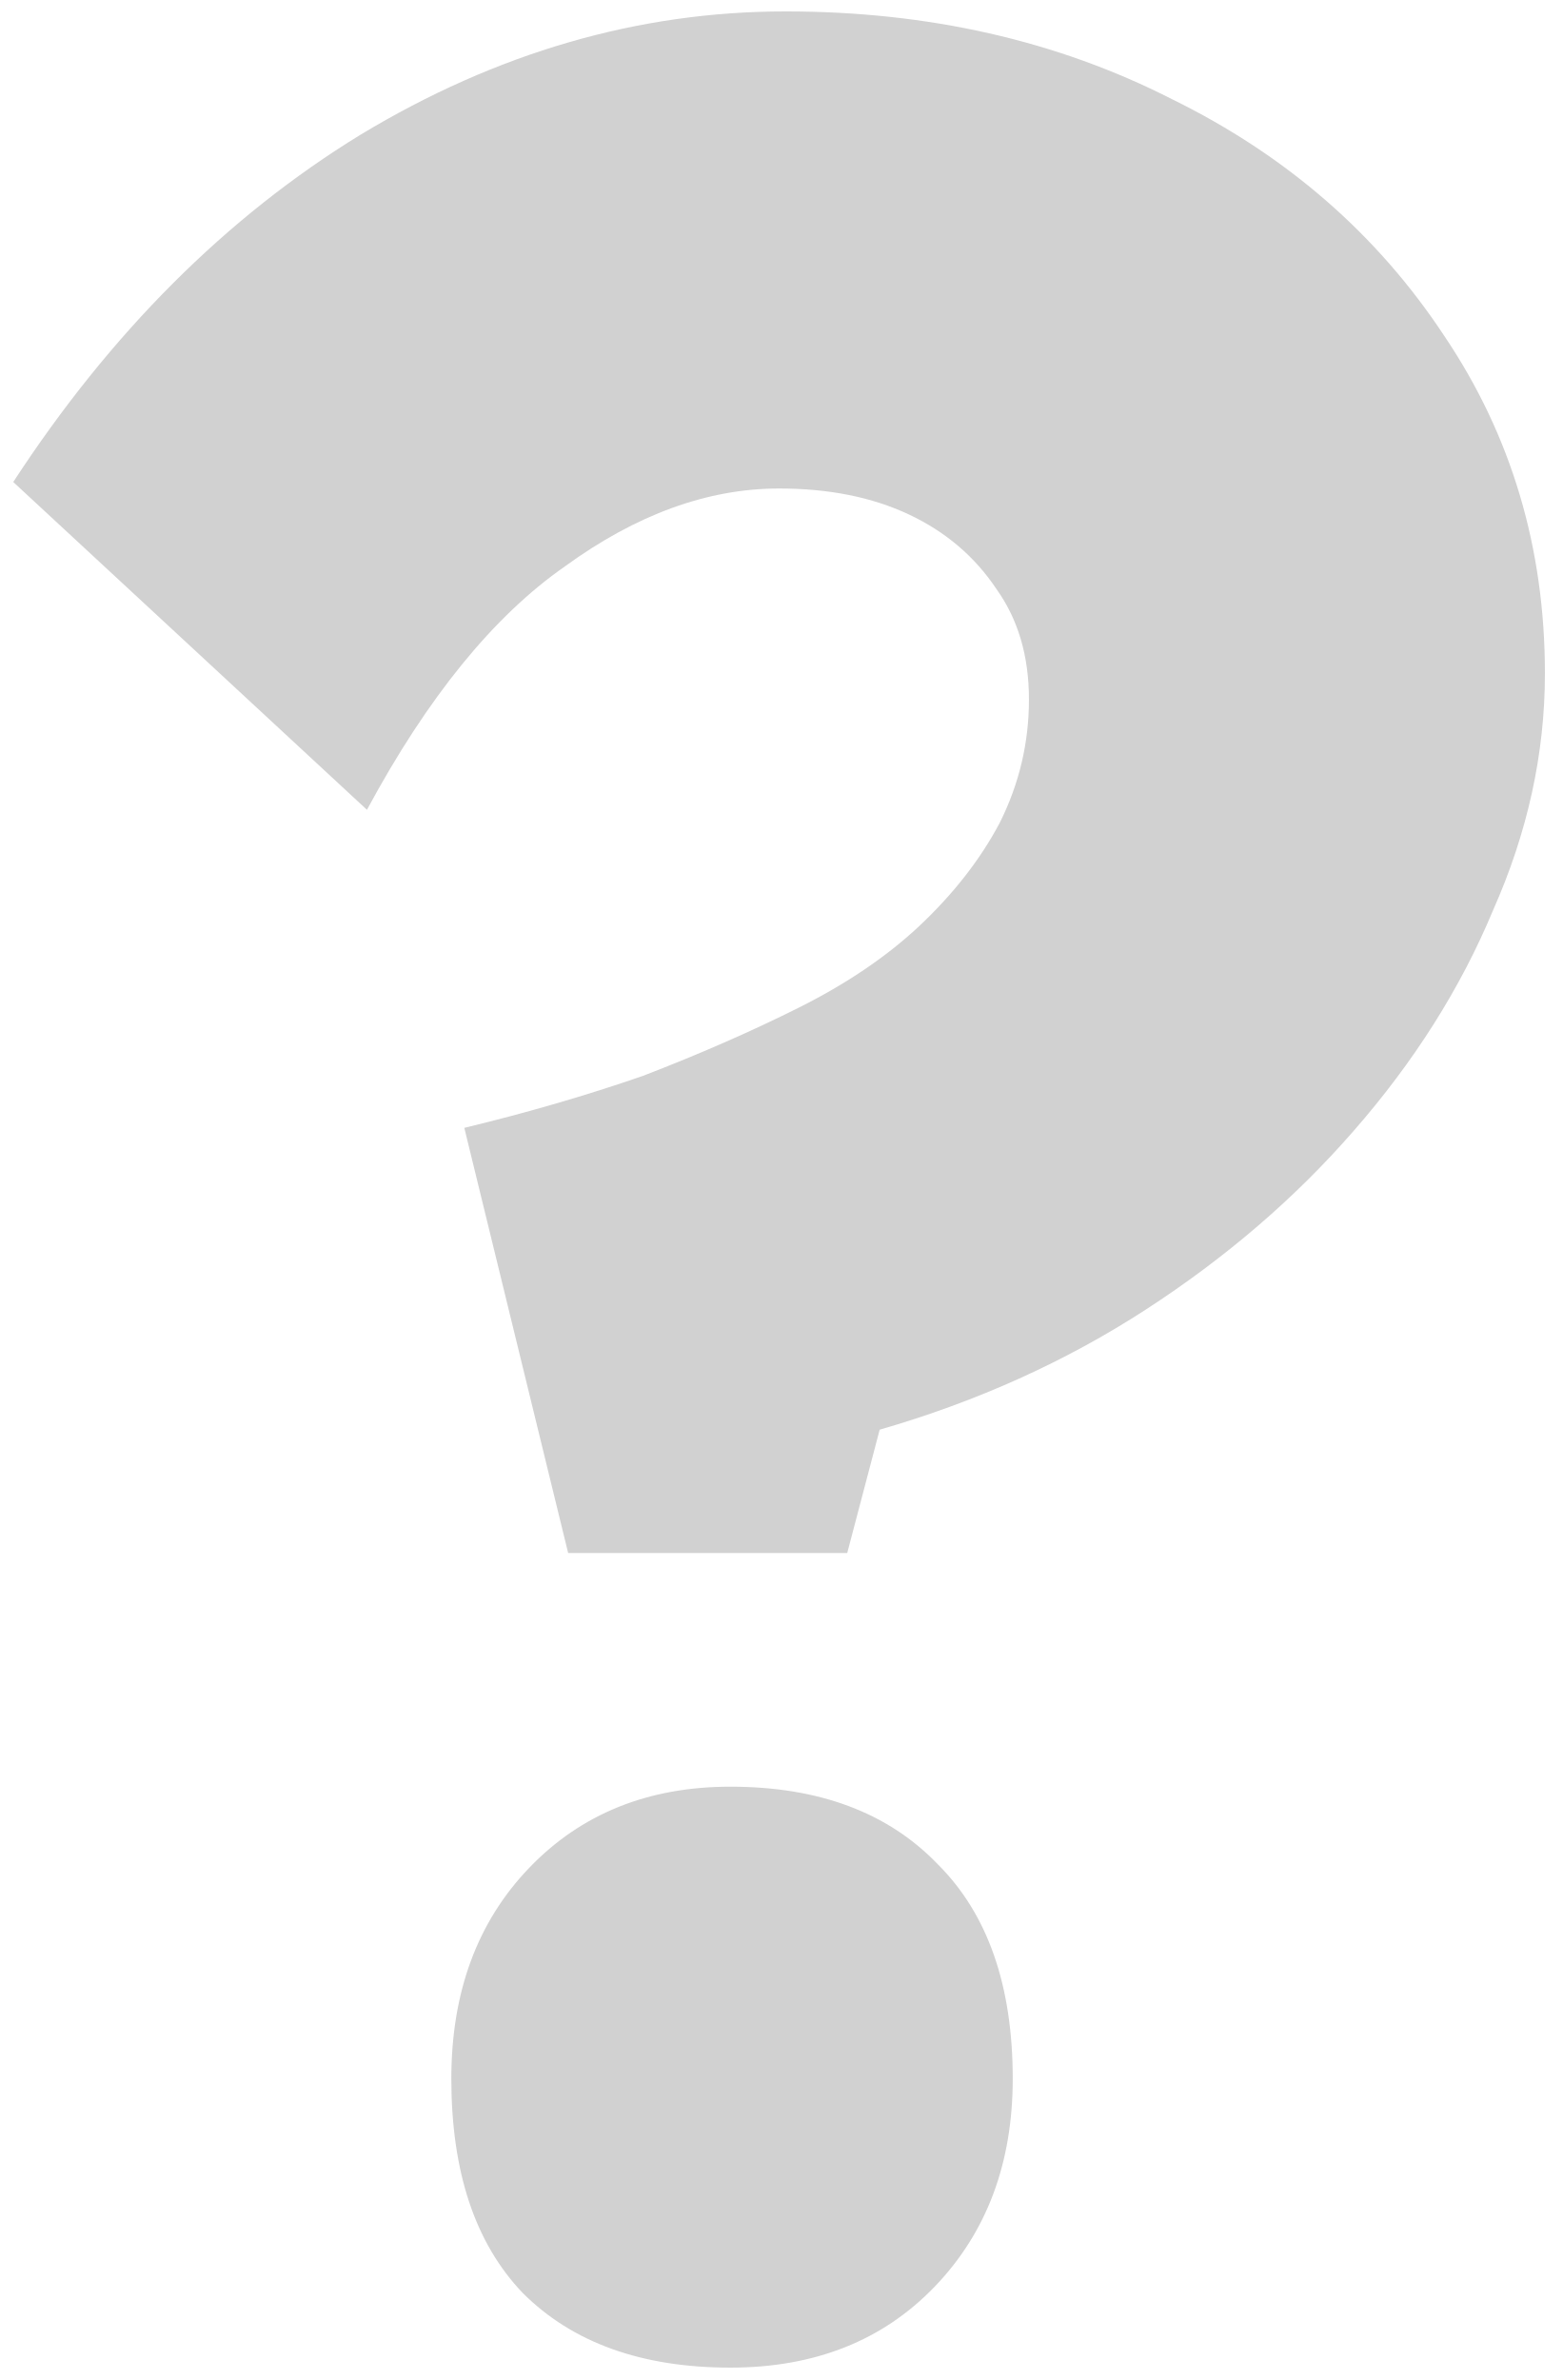
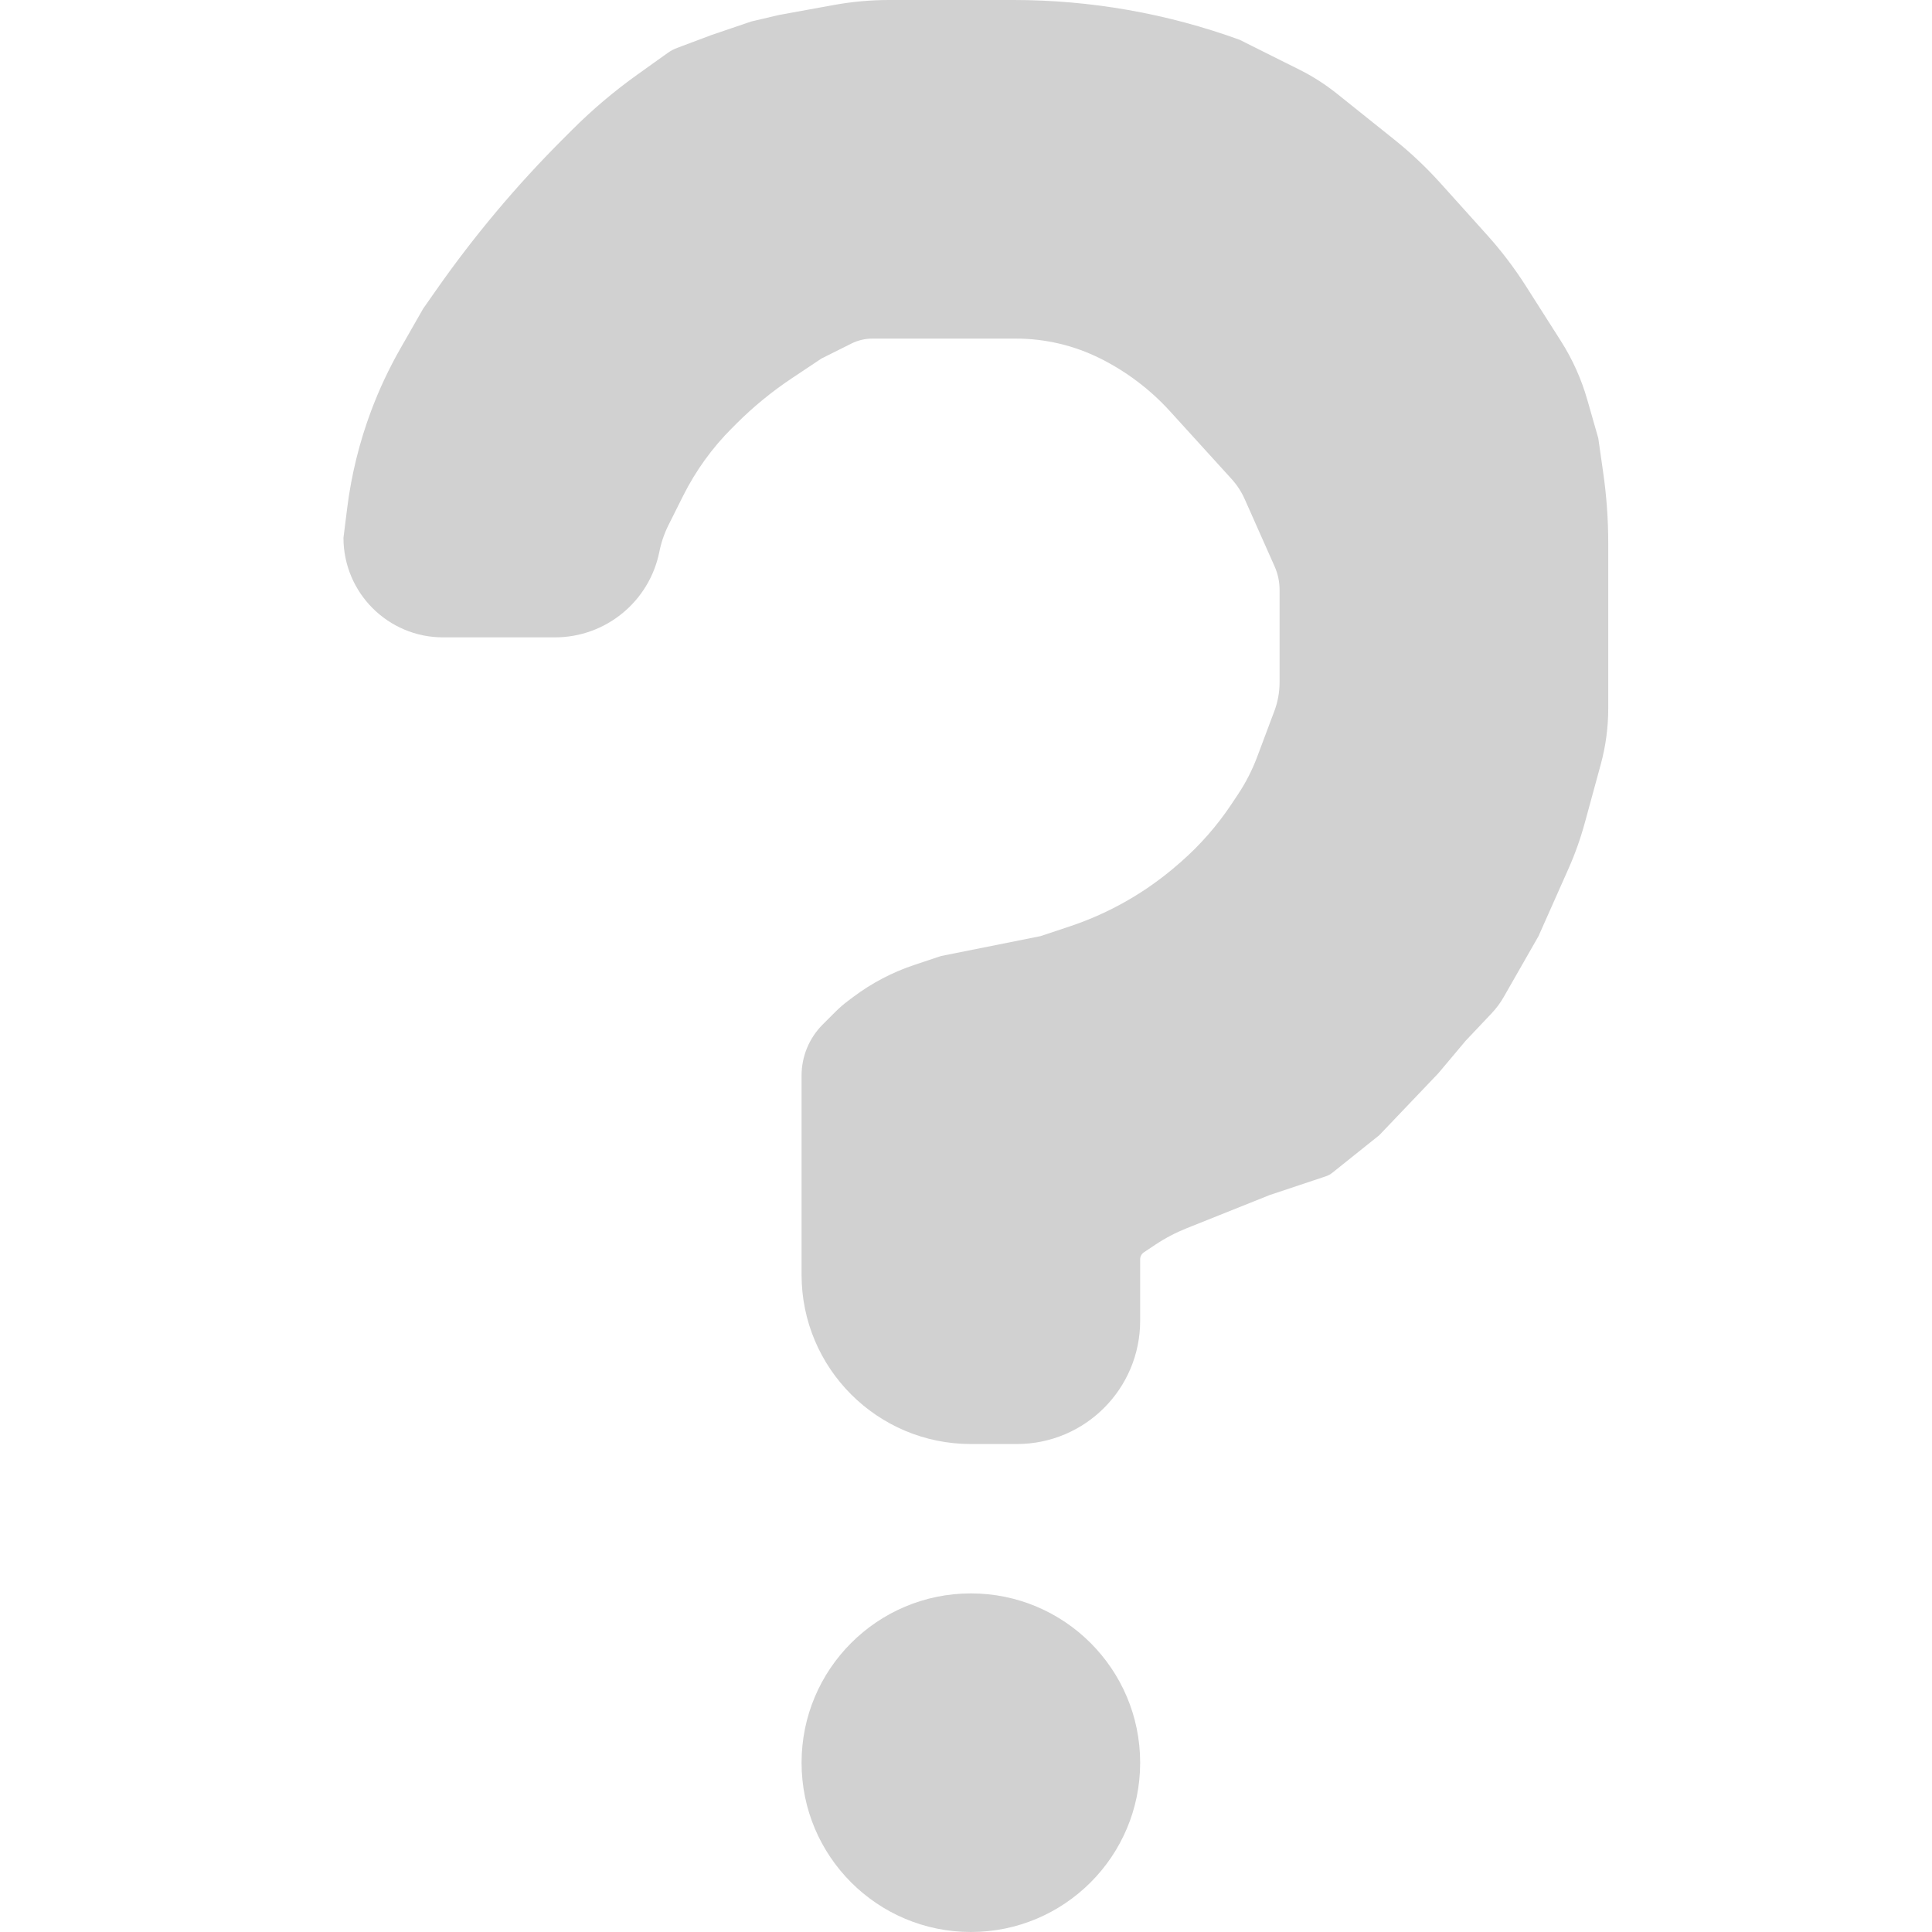
- <svg xmlns="http://www.w3.org/2000/svg" width="65" height="99" viewBox="0 0 65 99" fill="none">
-   <path d="M23.636 64.6L19.316 46.915C21.926 46.285 24.401 45.565 26.741 44.755C29.081 43.855 31.241 42.91 33.221 41.92C35.201 40.93 36.866 39.805 38.216 38.545C39.656 37.195 40.781 35.755 41.591 34.225C42.401 32.605 42.806 30.895 42.806 29.095C42.806 27.295 42.356 25.765 41.456 24.505C40.556 23.155 39.341 22.12 37.811 21.4C36.281 20.68 34.481 20.32 32.411 20.32C29.441 20.32 26.471 21.4 23.501 23.56C20.531 25.63 17.786 29.005 15.266 33.685L0.551 20.05C4.601 13.84 9.416 9.025 14.996 5.605C20.666 2.185 26.561 0.475 32.681 0.475C38.621 0.475 43.976 1.69 48.746 4.12C53.516 6.46 57.296 9.745 60.086 13.975C62.876 18.115 64.271 22.795 64.271 28.015C64.271 31.345 63.551 34.63 62.111 37.87C60.761 41.11 58.826 44.17 56.306 47.05C53.876 49.84 50.996 52.315 47.666 54.475C44.336 56.635 40.646 58.3 36.596 59.47L35.246 64.6H23.636ZM18.776 86.47C18.776 82.87 19.856 79.945 22.016 77.695C24.176 75.445 26.966 74.32 30.386 74.32C34.076 74.32 36.956 75.4 39.026 77.56C41.096 79.63 42.131 82.6 42.131 86.47C42.131 89.98 41.051 92.86 38.891 95.11C36.731 97.36 33.896 98.485 30.386 98.485C26.696 98.485 23.816 97.45 21.746 95.38C19.766 93.31 18.776 90.34 18.776 86.47Z" fill="#D1D1D1" />
+ <svg xmlns="http://www.w3.org/2000/svg" width="90" height="90" viewBox="0 0 90 90" fill="none">
+   <path d="M37.34 82.113C37.34 77.758 40.871 74.227 45.227 74.227V74.227C49.583 74.227 53.113 77.758 53.113 82.113V82.113C53.113 86.469 49.583 90 45.227 90V90C40.871 90 37.34 86.469 37.34 82.113V82.113Z" fill="#D1D1D1" />
+   <path d="M25.851 29.691C28.215 29.691 30.251 28.022 30.715 25.703V25.703C30.802 25.271 30.945 24.852 31.142 24.457L31.773 23.196L31.821 23.101C32.404 21.935 33.171 20.87 34.093 19.948V19.948L34.302 19.739C35.088 18.953 35.951 18.246 36.876 17.629V17.629L38.268 16.701L39.196 16.237L39.66 16.005V16.005C39.965 15.853 40.301 15.773 40.642 15.773H40.704H41.283H42.443H44.763H47.083H47.327C48.692 15.773 50.037 16.091 51.258 16.701V16.701V16.701C52.484 17.314 53.587 18.149 54.509 19.164L57.368 22.309C57.623 22.589 57.831 22.908 57.984 23.254V23.254L58.217 23.776L58.68 24.82L59.144 25.863L59.376 26.385V26.385C59.529 26.729 59.608 27.102 59.608 27.478V27.603V28.299V29.691V31.082V31.778V31.778C59.608 32.239 59.526 32.695 59.364 33.126L59.26 33.402L58.912 34.33L58.564 35.258V35.258C58.333 35.874 58.032 36.462 57.667 37.01L57.355 37.478C56.695 38.468 55.907 39.366 55.013 40.149L54.885 40.26C53.41 41.551 51.691 42.536 49.831 43.156L48.474 43.608L43.835 44.536L42.582 44.954C41.568 45.292 40.616 45.791 39.761 46.432L39.503 46.625C39.299 46.779 39.105 46.947 38.924 47.127L38.324 47.727C37.694 48.357 37.34 49.212 37.34 50.103V50.103V59.381C37.34 63.737 40.871 67.268 45.227 67.268H47.372C50.543 67.268 53.113 64.697 53.113 61.526V58.663C53.113 58.532 53.179 58.41 53.287 58.338V58.338L53.461 58.222L53.809 57.99V57.99C54.272 57.681 54.765 57.422 55.282 57.215L56.825 56.598L59.144 55.67L60.536 55.206L61.232 54.974L61.58 54.858L61.754 54.8V54.8C61.869 54.762 61.976 54.703 62.071 54.628L62.073 54.626L62.218 54.51L62.508 54.278L63.088 53.814L63.667 53.35L64.247 52.887L64.936 52.165L65.624 51.443L66.312 50.722L67 50L67.64 49.24L67.96 48.859L68.279 48.479L68.663 48.074L69.047 47.667L69.431 47.262L69.493 47.195C69.707 46.97 69.892 46.719 70.046 46.45V46.45L70.278 46.044L70.742 45.232L71.206 44.42L71.67 43.608L72.134 42.564L72.598 41.521L73.062 40.477V40.477C73.371 39.782 73.626 39.065 73.826 38.331L73.874 38.157L74.222 36.881L74.57 35.606V35.606C74.8 34.759 74.918 33.885 74.918 33.008V31.662V28.995V26.327V25.3C74.918 24.208 74.84 23.117 74.686 22.036V22.036L74.454 20.412L73.99 18.789L73.941 18.619C73.666 17.655 73.252 16.735 72.714 15.889V15.889L71.902 14.613L71.09 13.338V13.338C70.55 12.489 69.94 11.686 69.267 10.938L69.234 10.902L68.191 9.742L67.147 8.582L67.097 8.527C66.435 7.792 65.715 7.112 64.943 6.495V6.495L63.783 5.567L62.624 4.639L62.274 4.359C61.735 3.929 61.153 3.556 60.536 3.247V3.247L59.608 2.784L58.68 2.32L57.753 1.856V1.856C54.377 0.628 50.812 0 47.219 0H41.42C40.558 0 39.697 0.078 38.848 0.232V0.232L37.572 0.464L36.296 0.696L35 1L34.083 1.312L33.165 1.624L32.237 1.972L31.773 2.146L31.541 2.233V2.233C31.387 2.29 31.24 2.369 31.106 2.465V2.465L30.903 2.61L30.497 2.899L29.686 3.479V3.479C28.605 4.251 27.59 5.111 26.651 6.05L26.206 6.495V6.495C24.045 8.656 22.078 11.001 20.325 13.505L19.711 14.381L18.653 16.233C18.122 17.162 17.667 18.132 17.291 19.134V19.134C16.742 20.6 16.366 22.125 16.172 23.678L16 25.052V25.052C16 27.614 18.077 29.691 20.639 29.691H25.851Z" fill="#D1D1D1" />
</svg>
